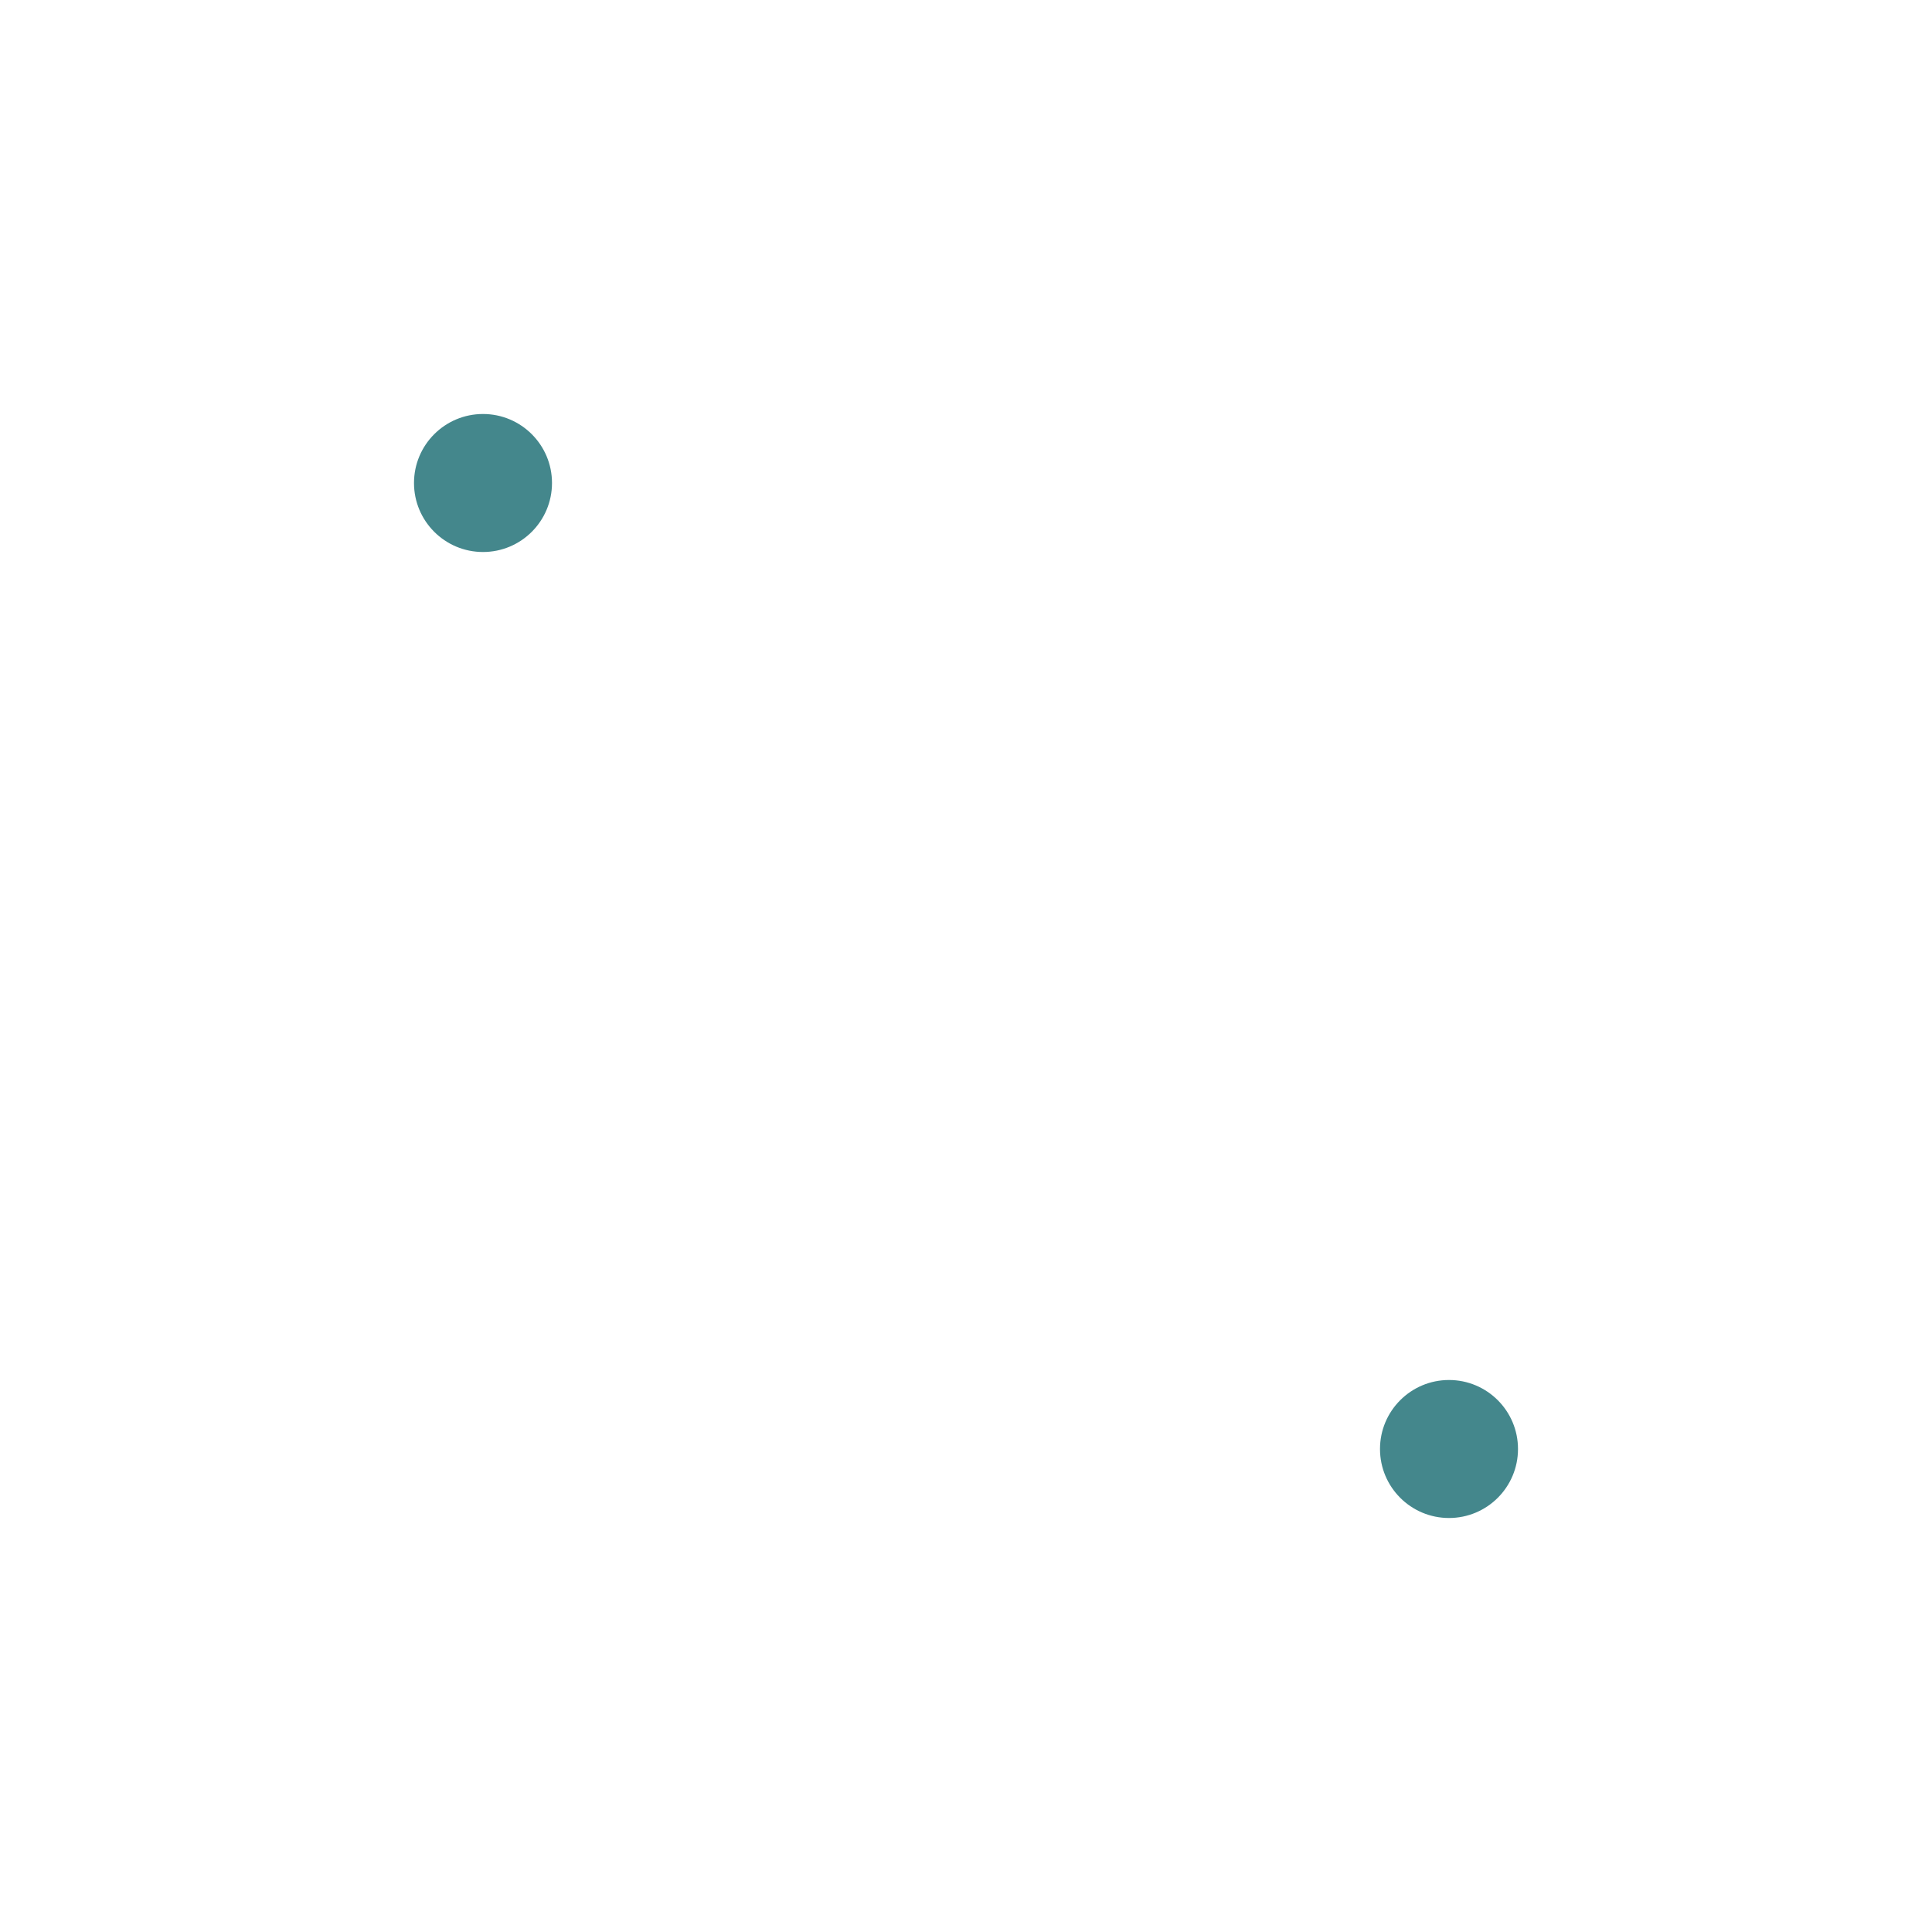
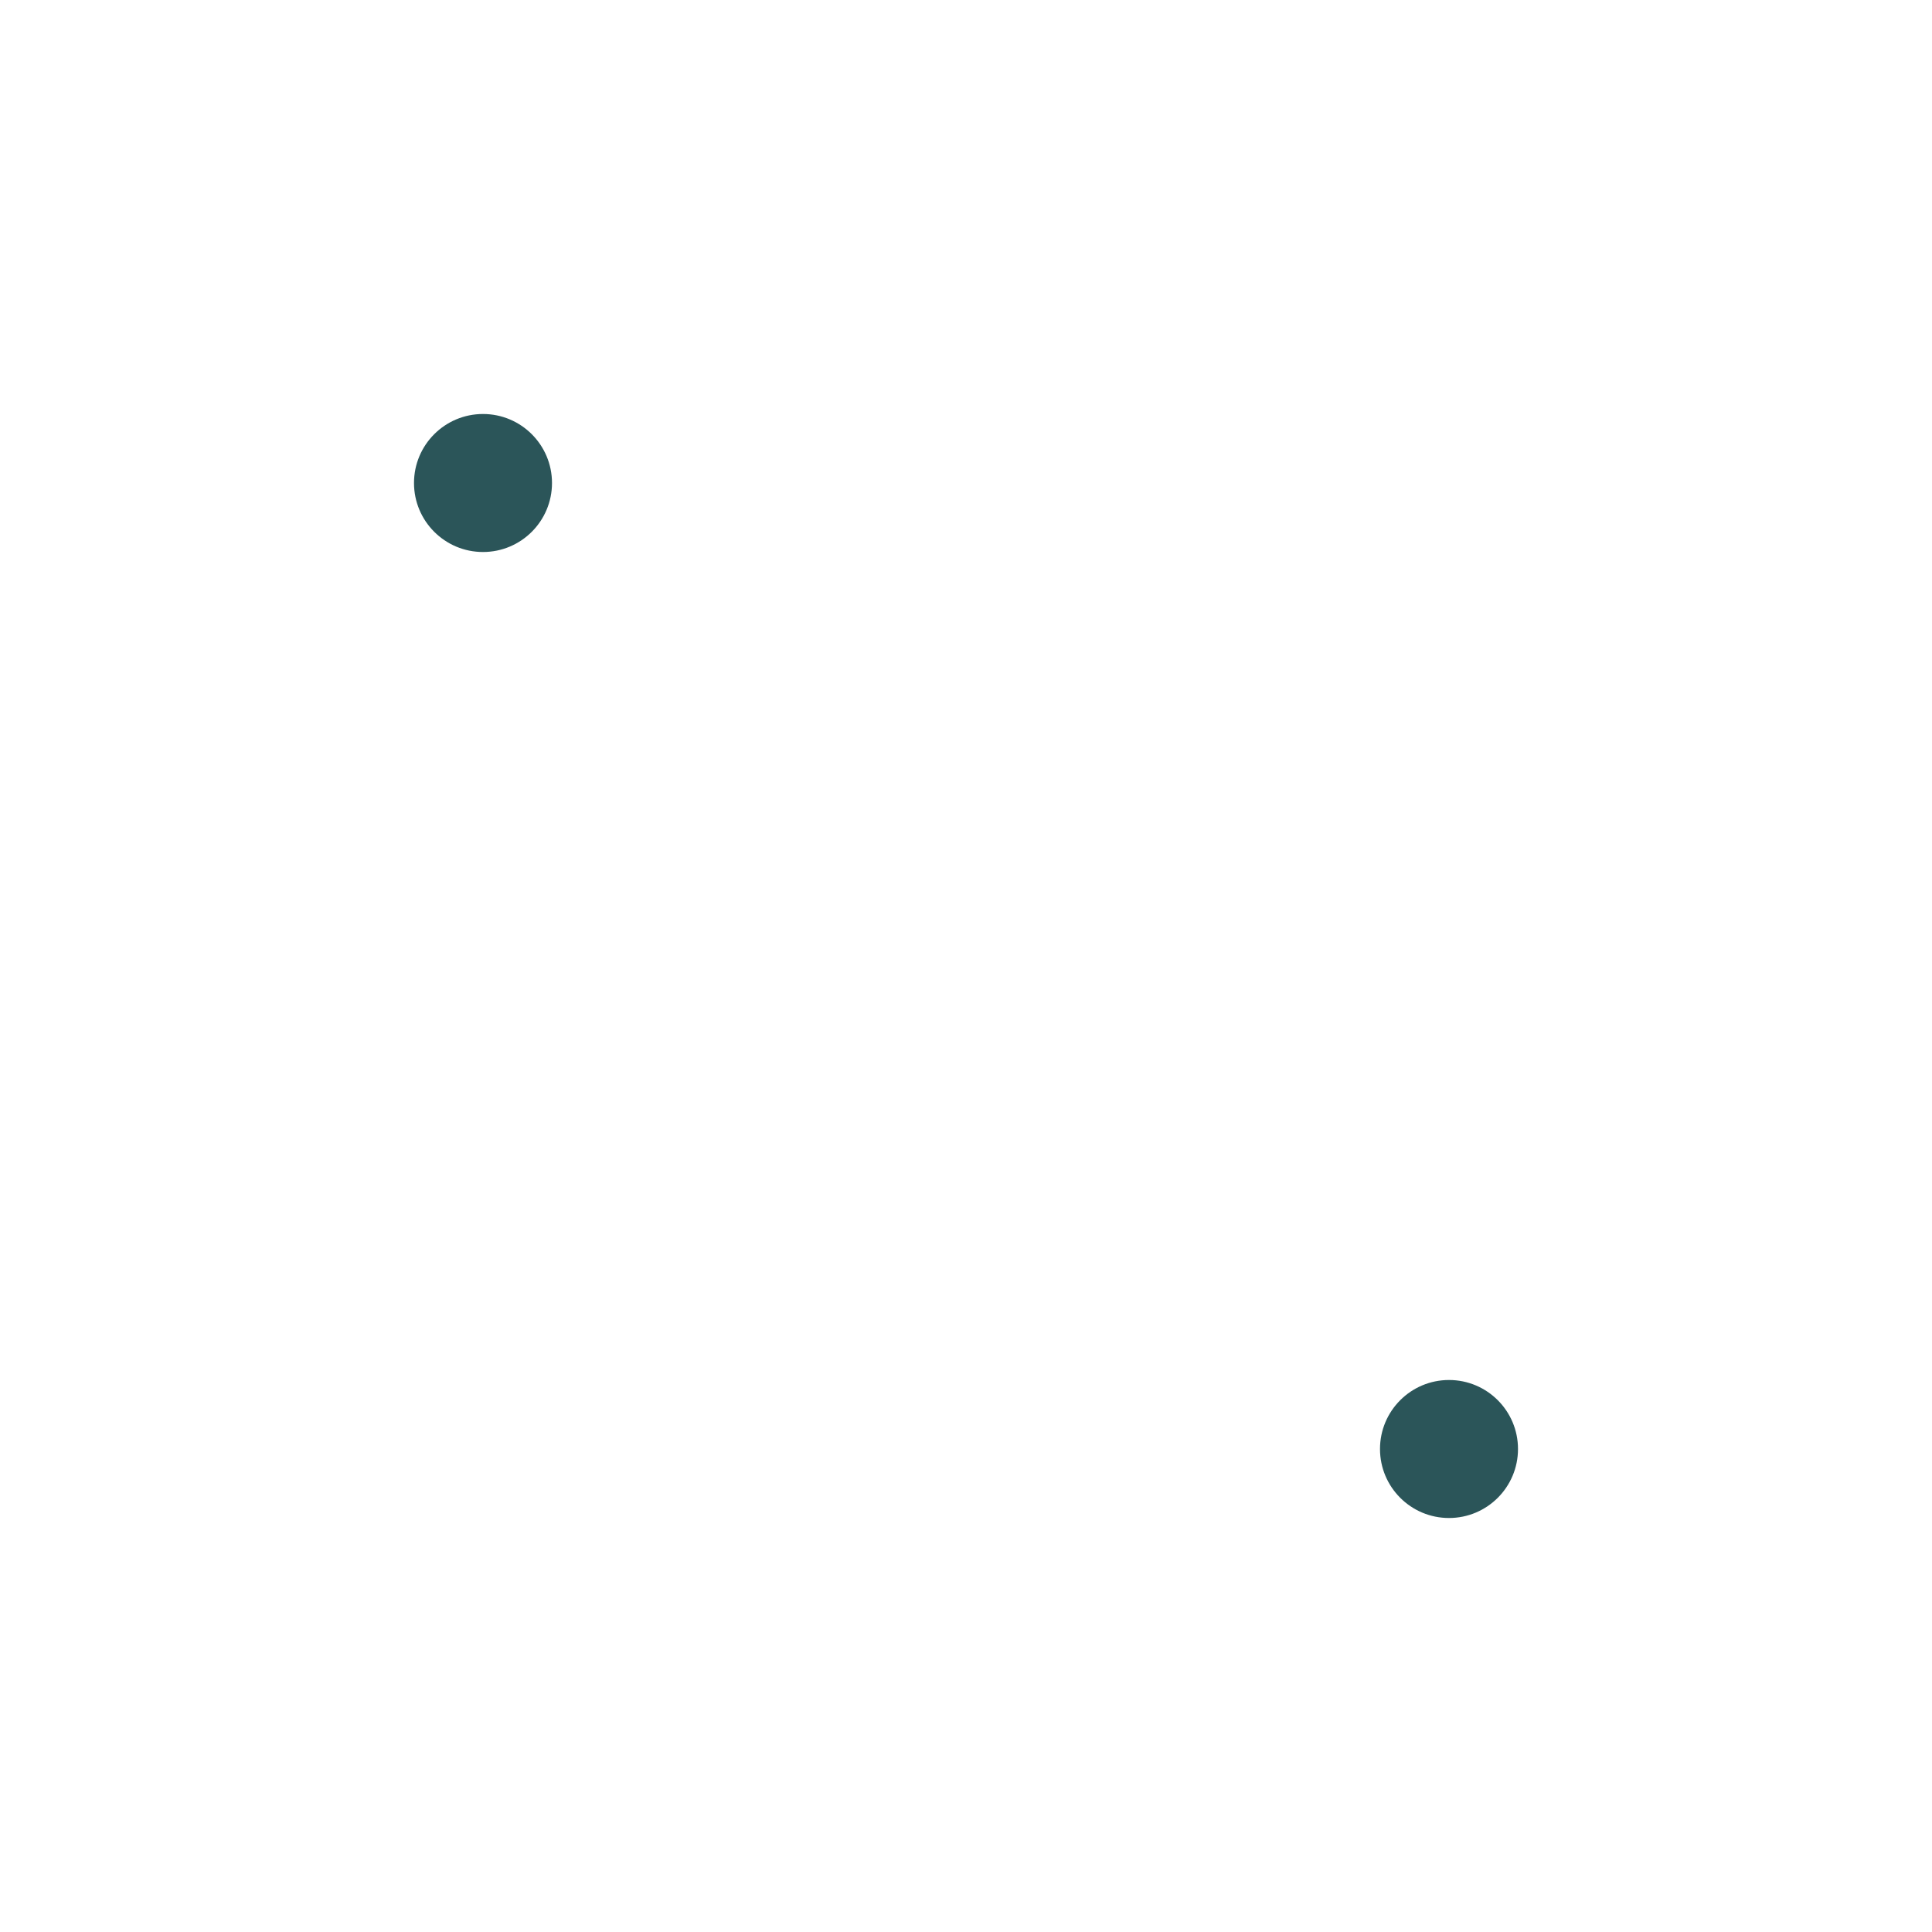
<svg xmlns="http://www.w3.org/2000/svg" width="28px" height="28px" viewBox="0 0 28 28" version="1.1" xml:space="preserve" style="fill-rule:evenodd;clip-rule:evenodd;stroke-linejoin:round;stroke-miterlimit:2;">
-   <circle fill="#44878c" cx="7" cy="7" r="1" />
+   <circle fill="#2b5559" cx="7" cy="7" r="1" />
  <g transform="matrix(1,0,0,1,14,14)">
-     <circle fill="#44878c" cx="7" cy="7" r="1" />
+     <circle fill="#2b5559" cx="7" cy="7" r="1" />
  </g>
</svg>
